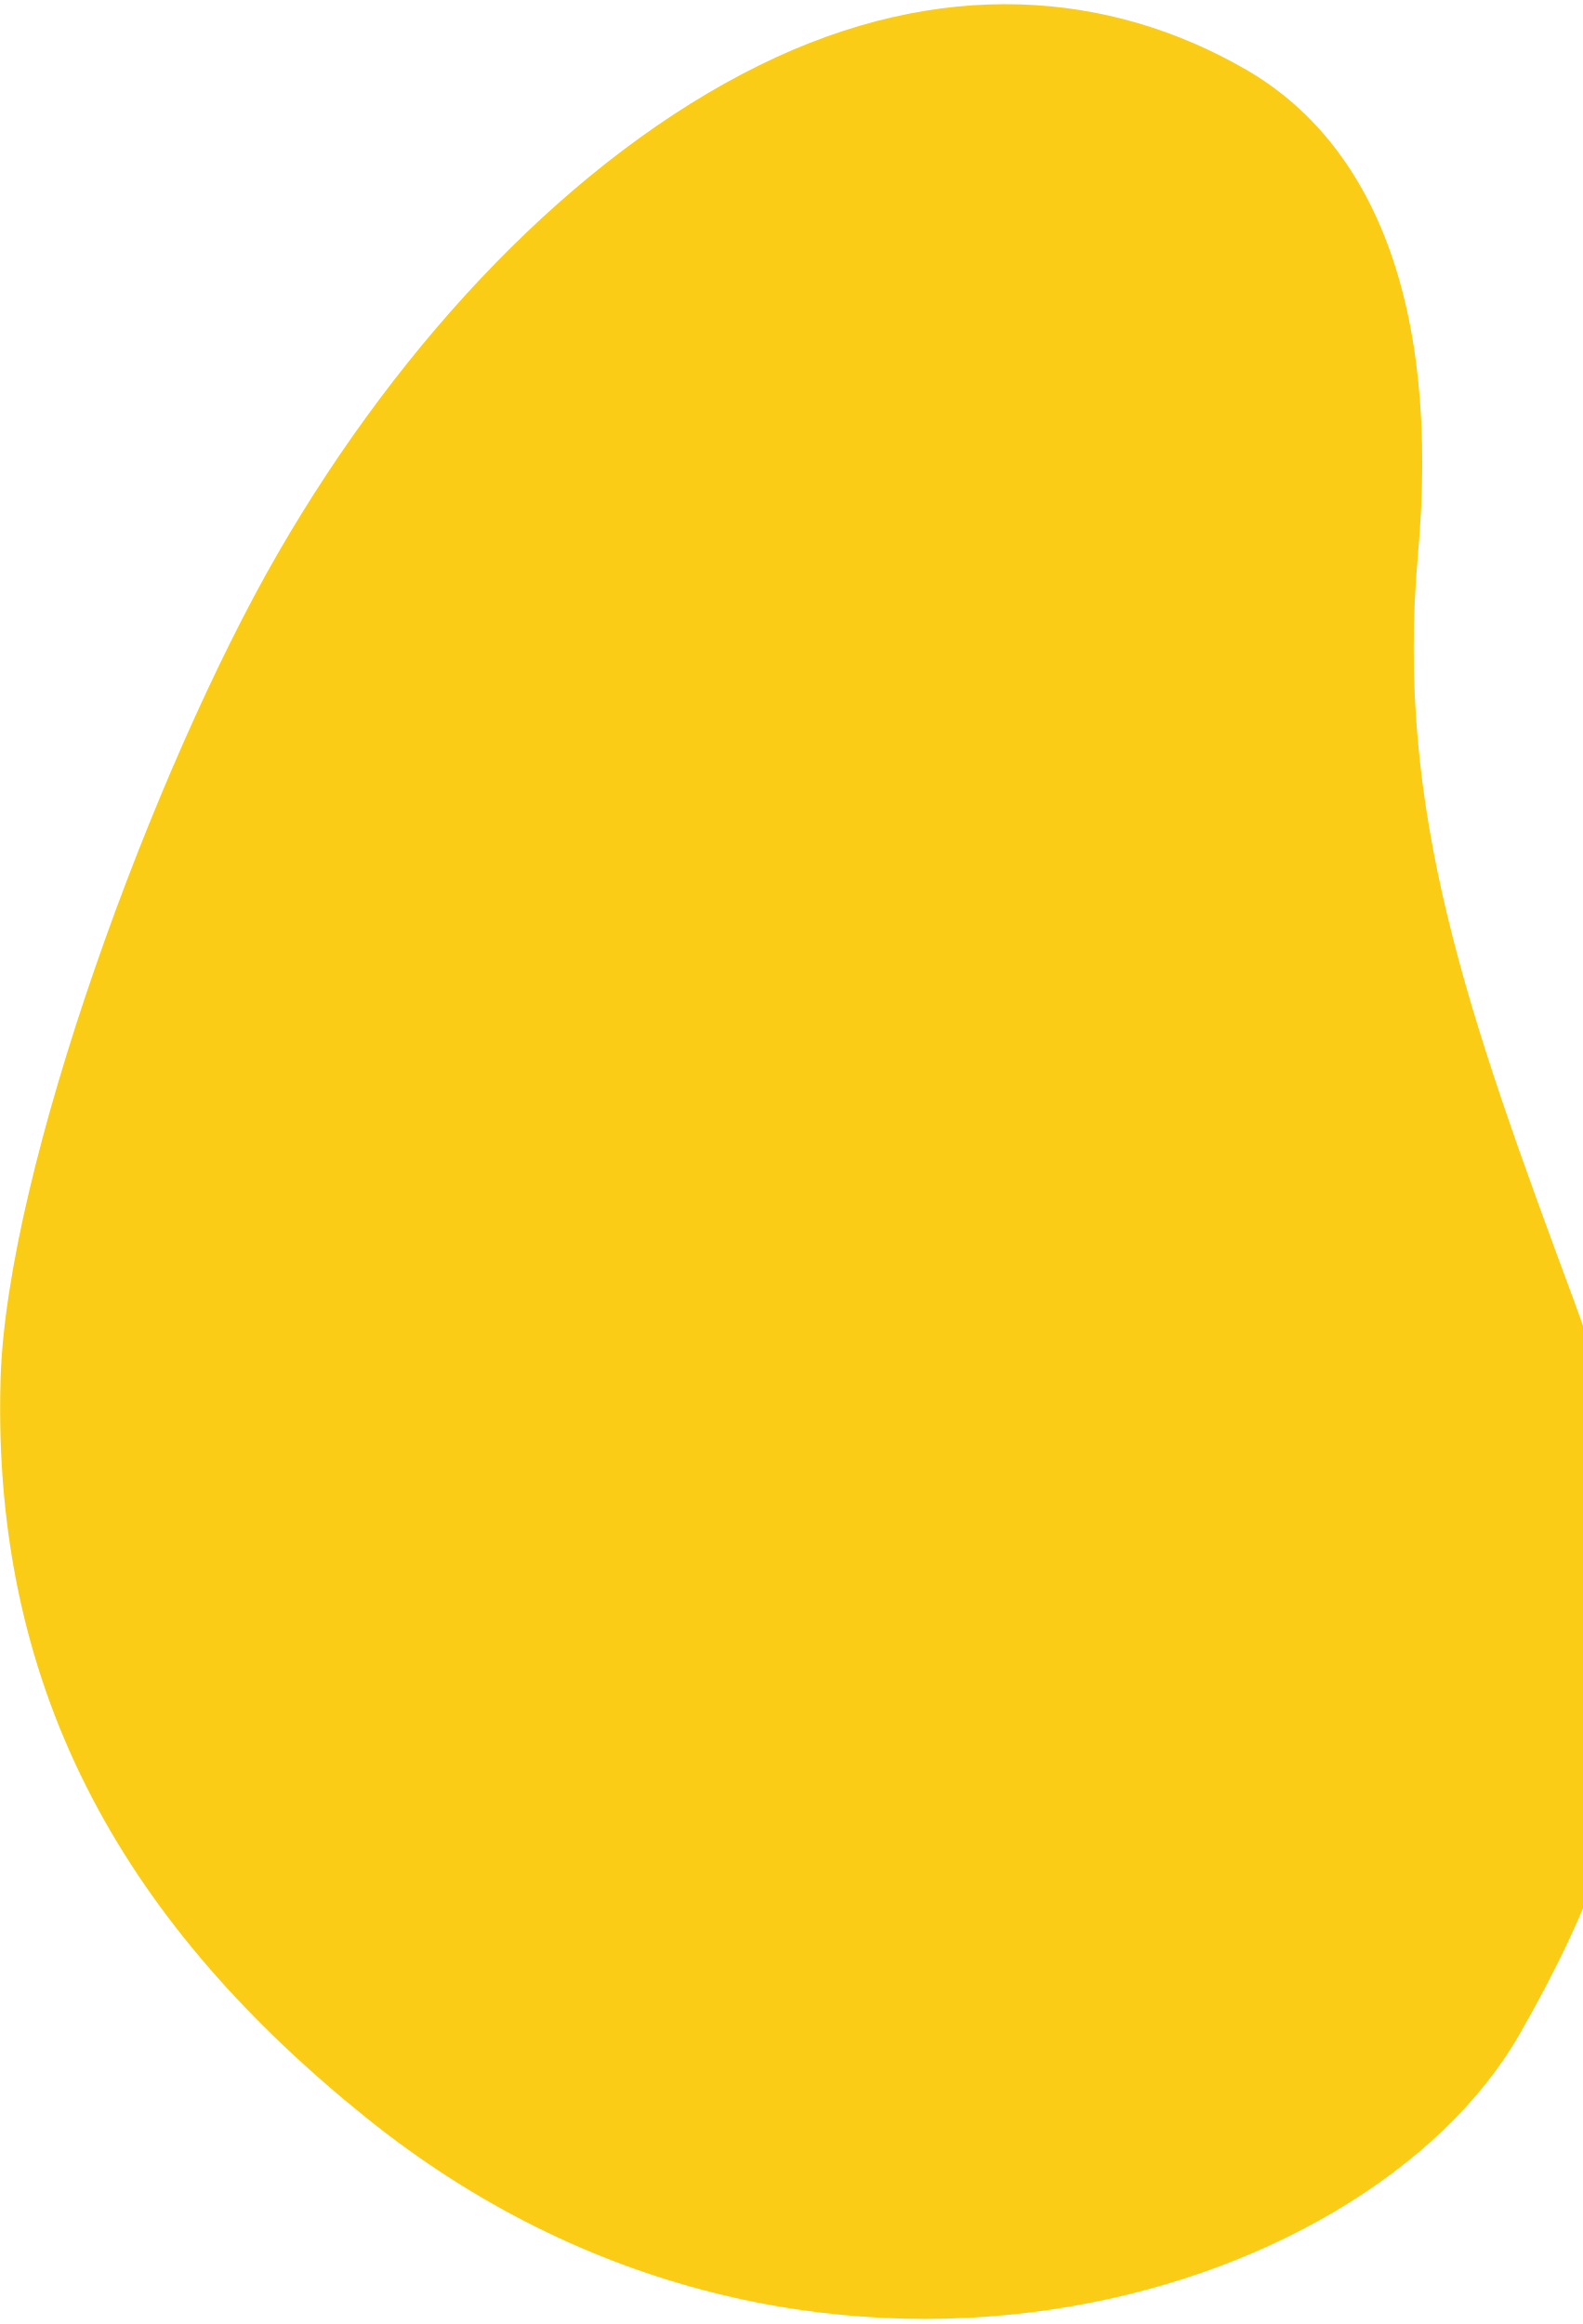
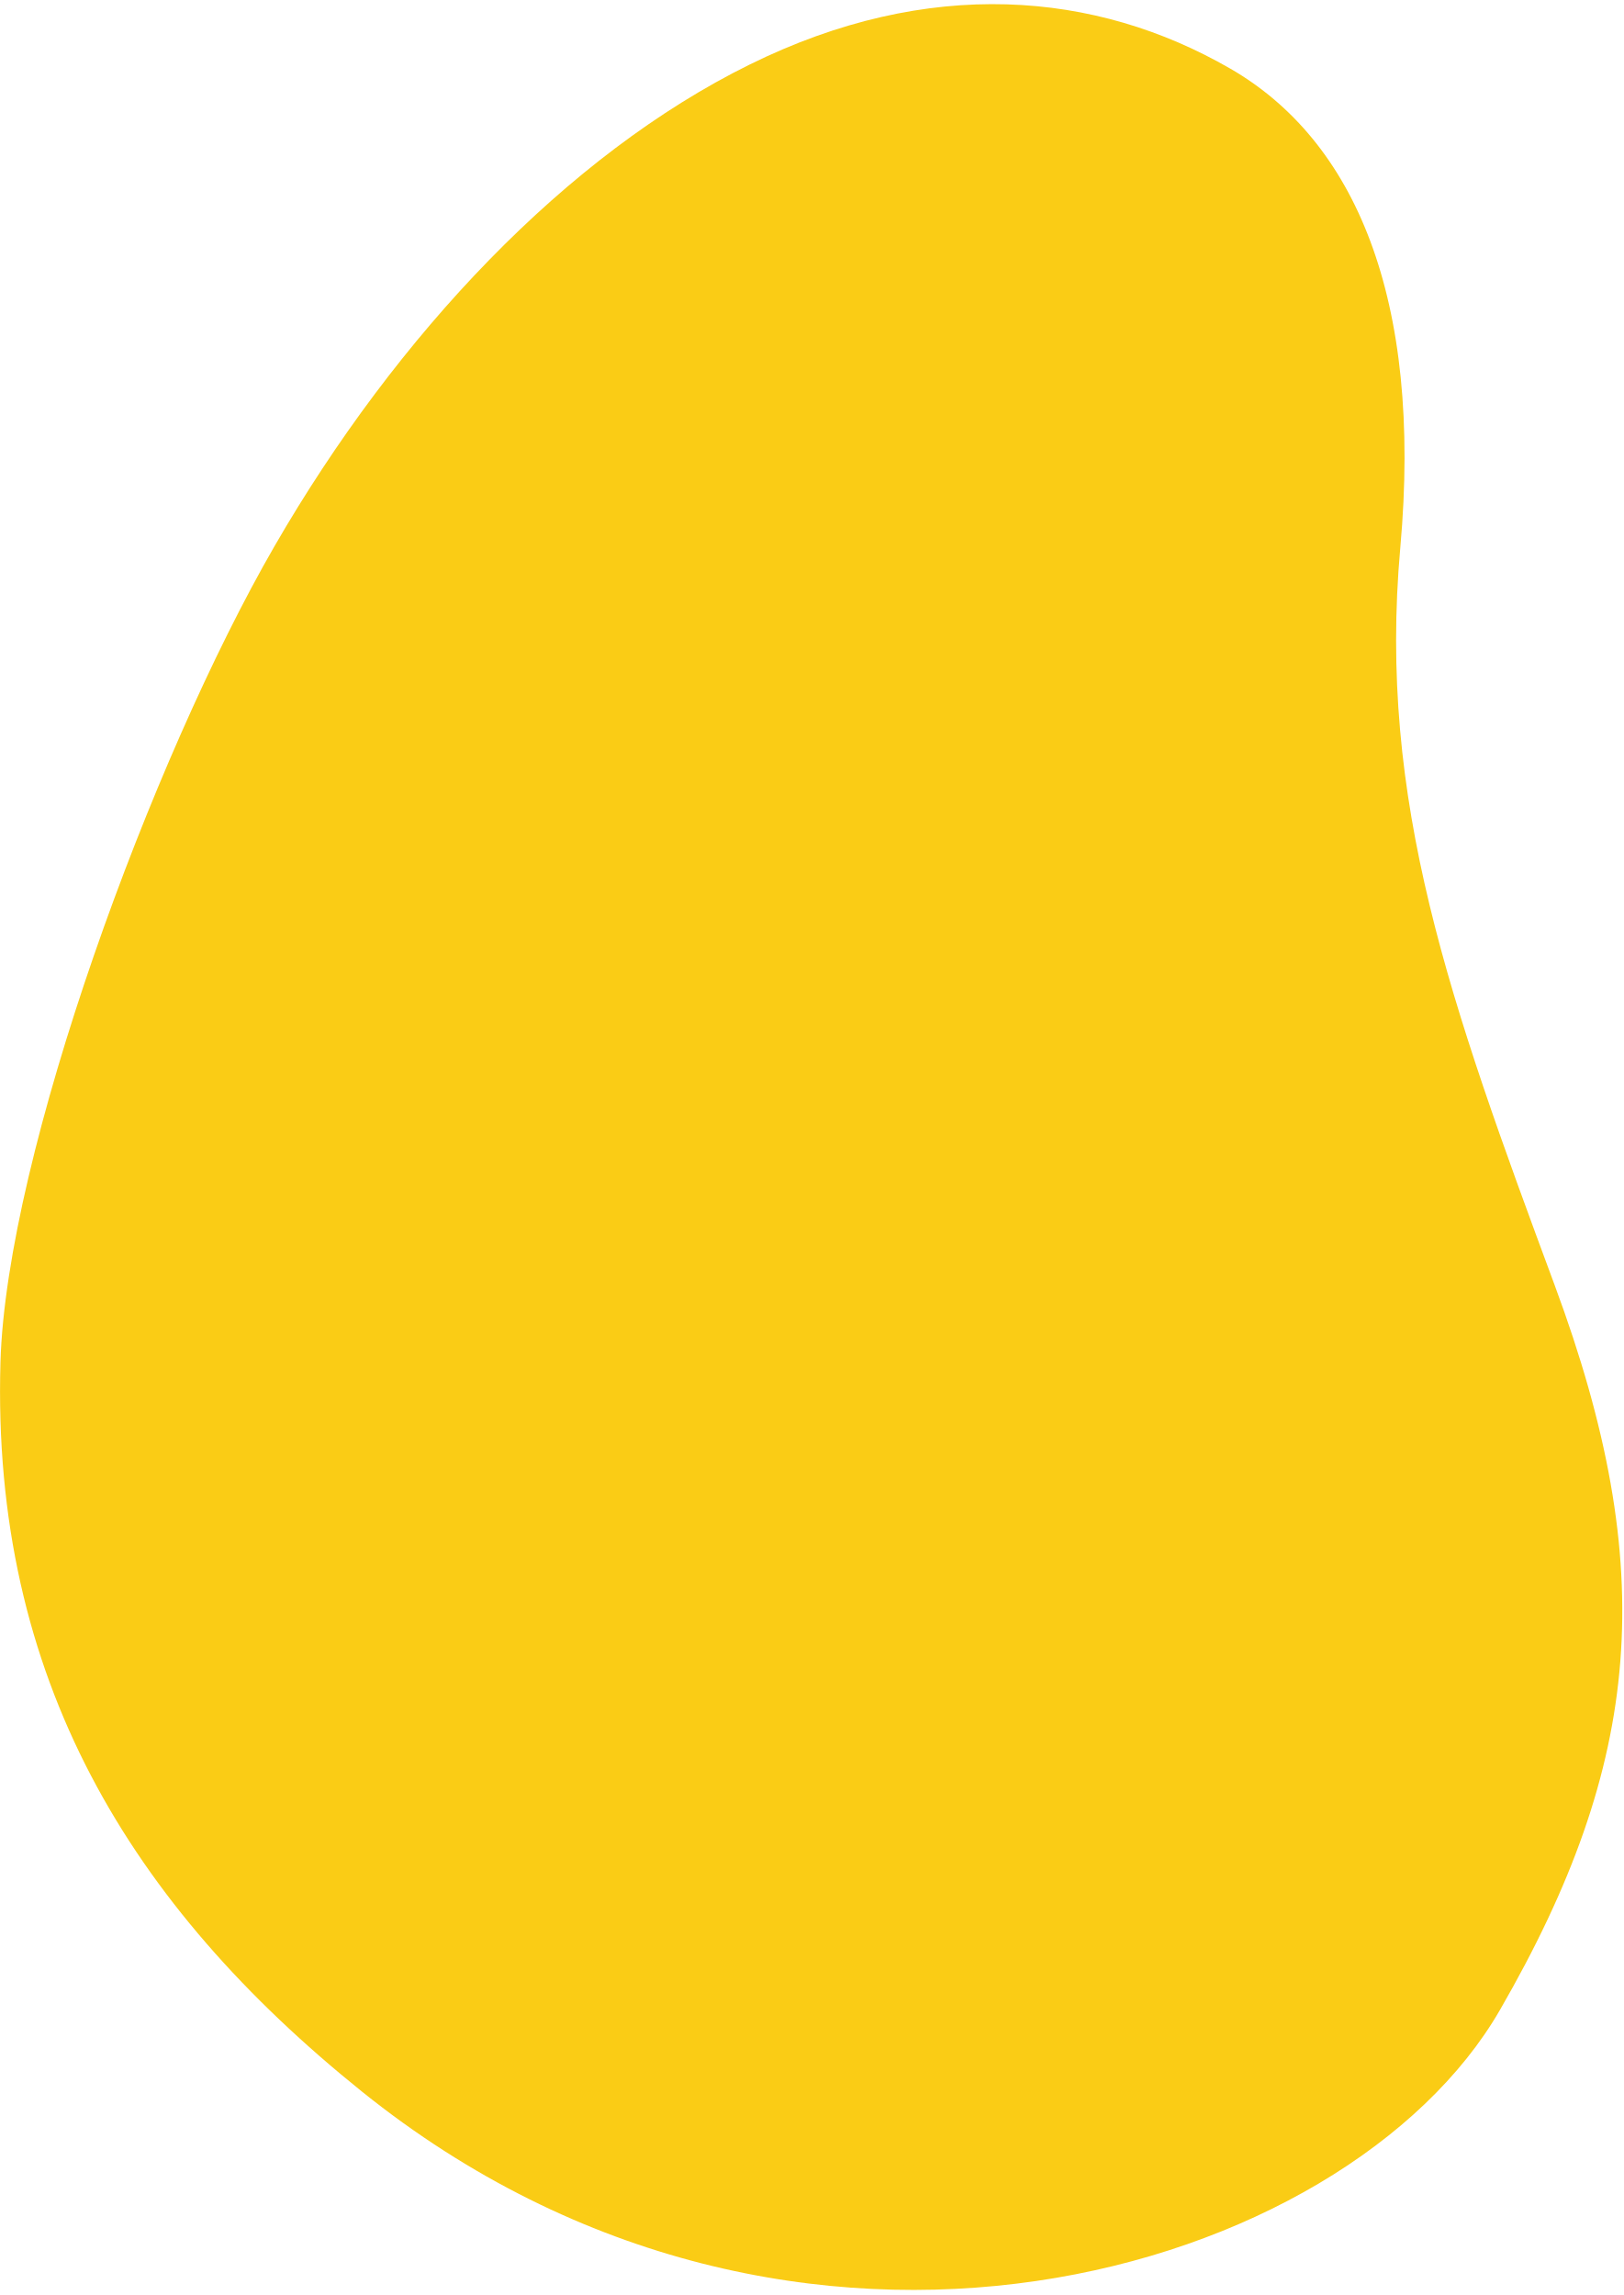
- <svg xmlns="http://www.w3.org/2000/svg" width="256" height="376" viewBox="0 0 256 376" fill="none">
-   <path fill-rule="evenodd" clip-rule="evenodd" d="M44.983 89.491C24.902 124.259 1.078 189.135 0.092 223.152C-1.409 274.953 21.4 312.18 59.295 342.658C130.398 399.845 220.685 372.715 245.743 329.313C269.148 288.773 271.954 257.062 254.726 210.586C237.499 164.111 225.703 131.212 229.428 89.69C233.097 48.783 221.956 23.012 201.576 11.245C179.533 -1.481 152.153 -3.897 122.821 10.58C92.897 25.349 65.058 54.732 44.983 89.491Z" fill="#FACC15" />
+ <svg xmlns="http://www.w3.org/2000/svg" width="266" height="376" viewBox="0 0 266 376" fill="none">
+   <path fill-rule="evenodd" clip-rule="evenodd" d="M44.966 89.491C24.886 124.259 1.062 189.135 0.076 223.152C-1.425 274.953 21.384 312.18 59.278 342.658C130.381 399.845 220.668 372.715 245.726 329.313C269.132 288.773 271.938 257.062 254.71 210.587C237.482 164.111 225.687 131.213 229.411 89.69C233.08 48.783 221.939 23.012 201.559 11.245C179.516 -1.481 152.136 -3.897 122.805 10.58C92.88 25.35 65.042 54.732 44.966 89.491Z" fill="#FACC15" />
</svg>
